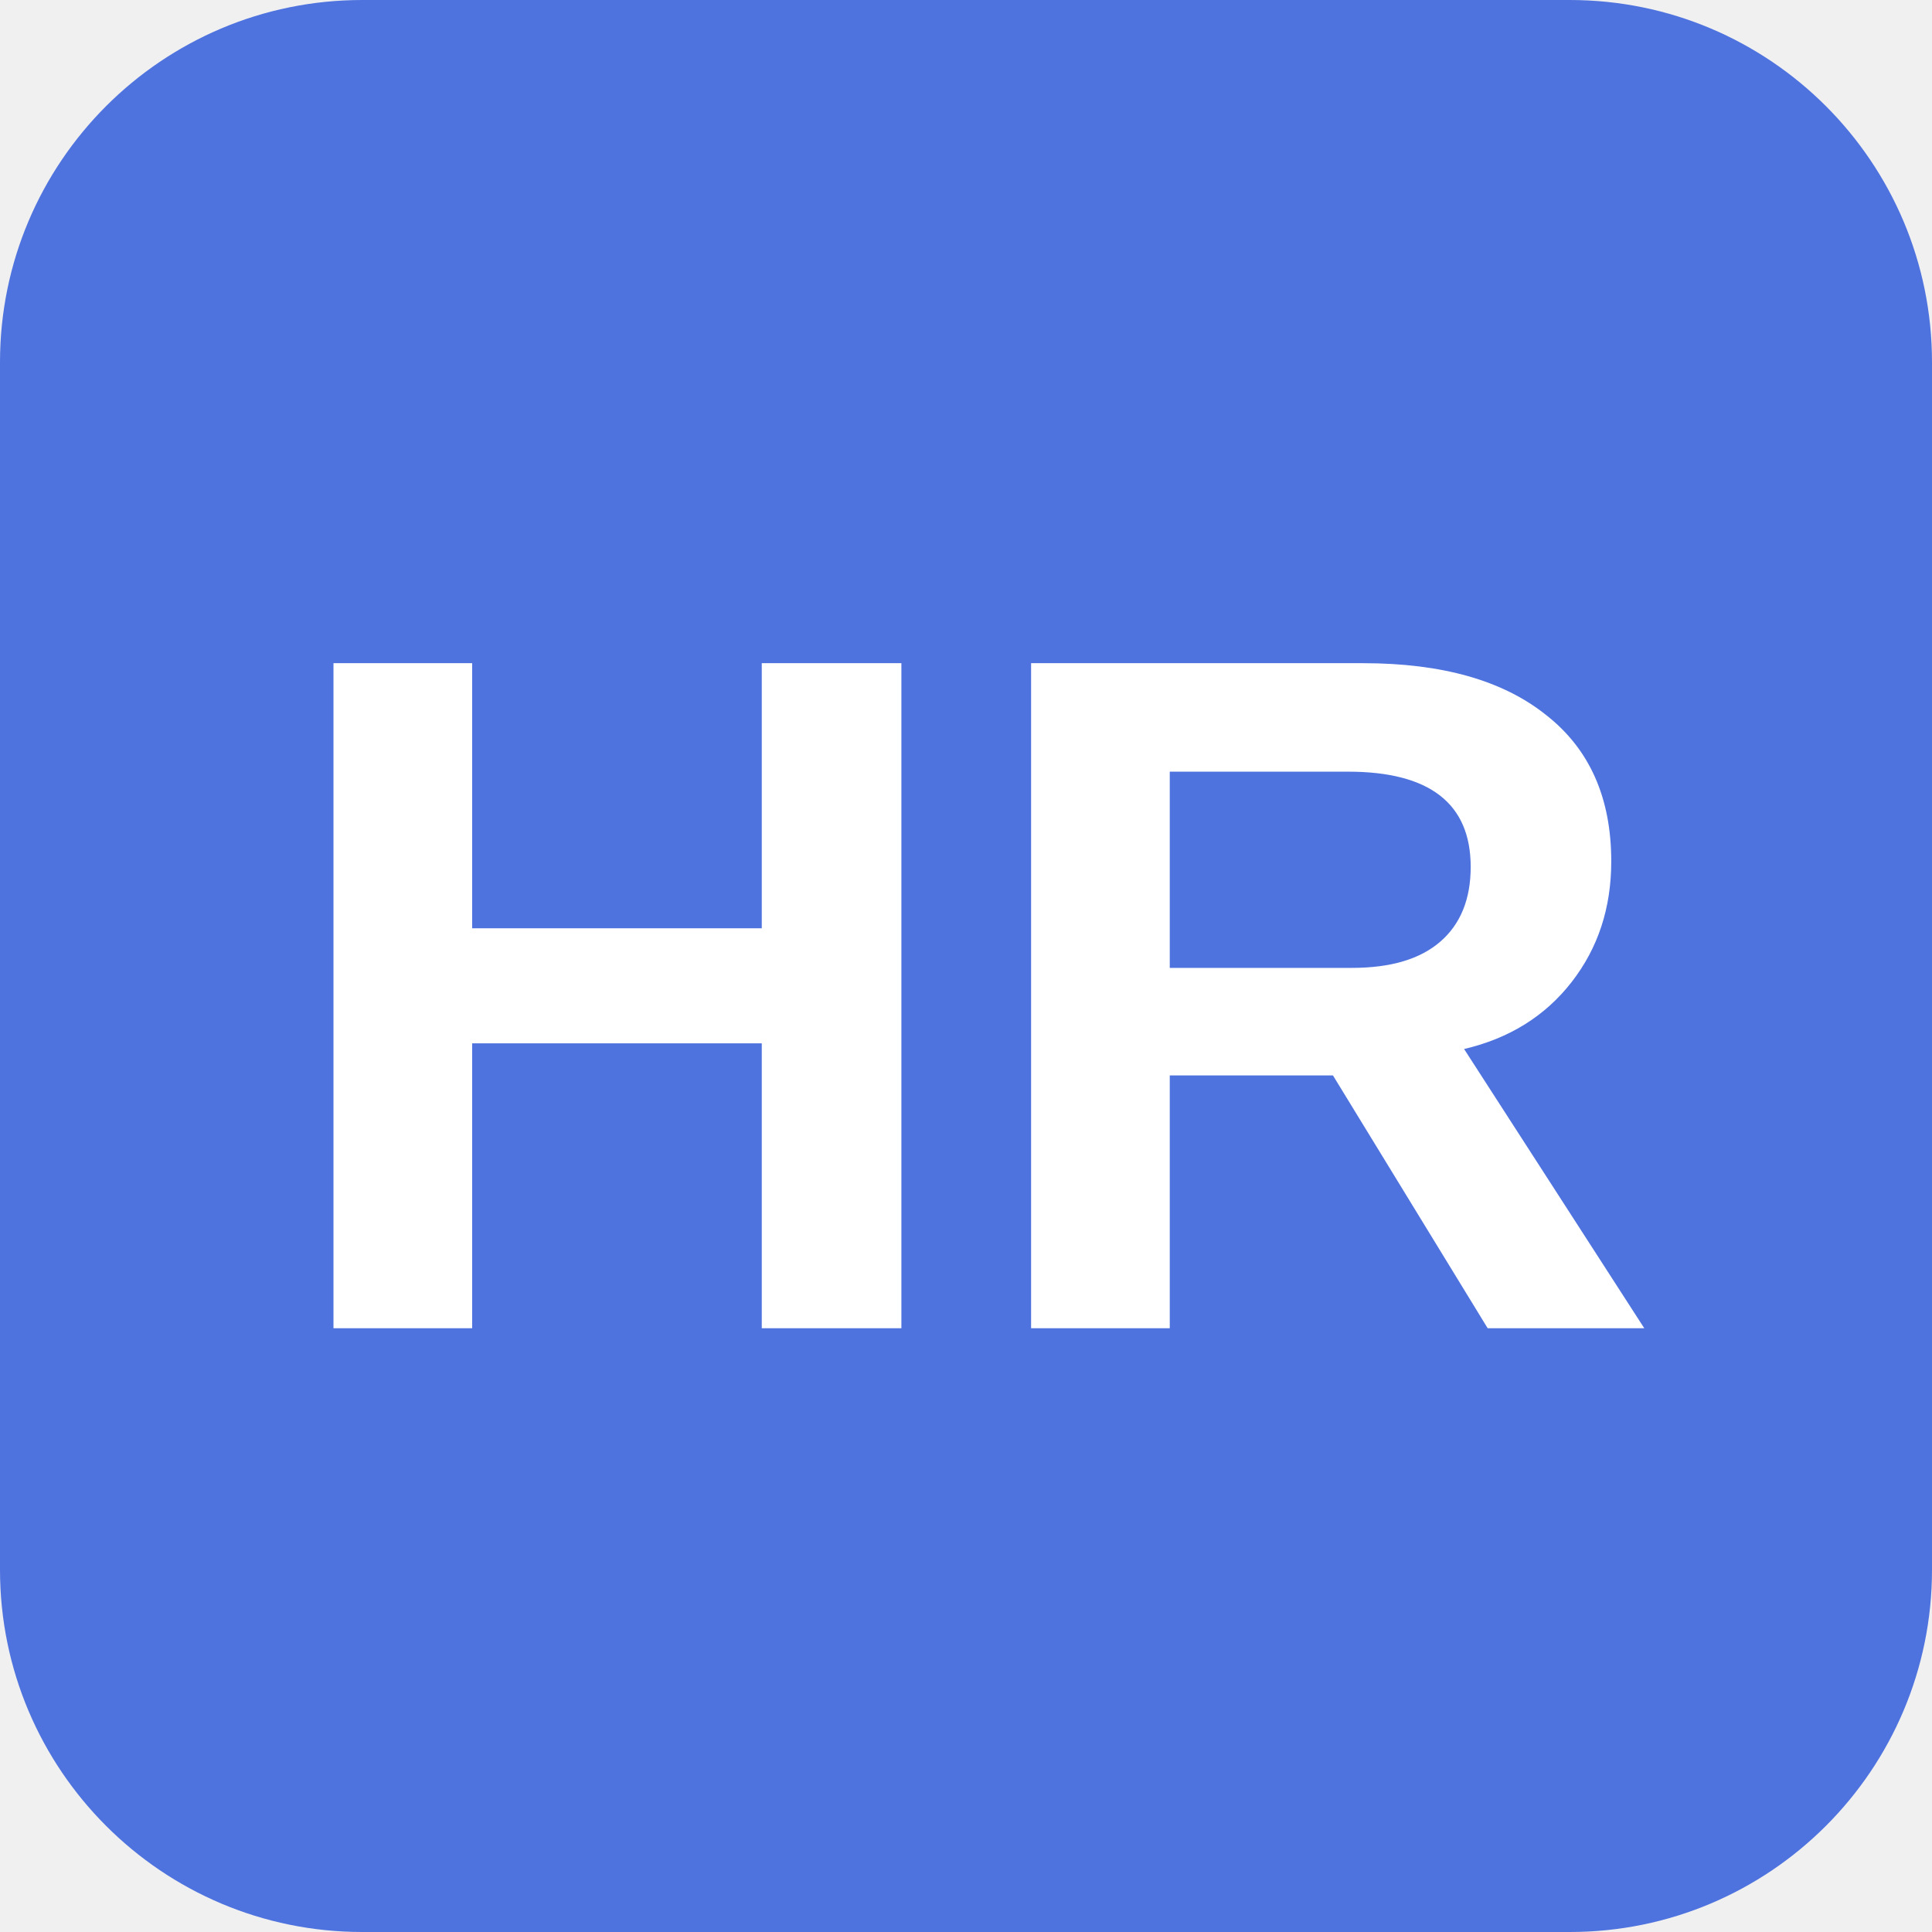
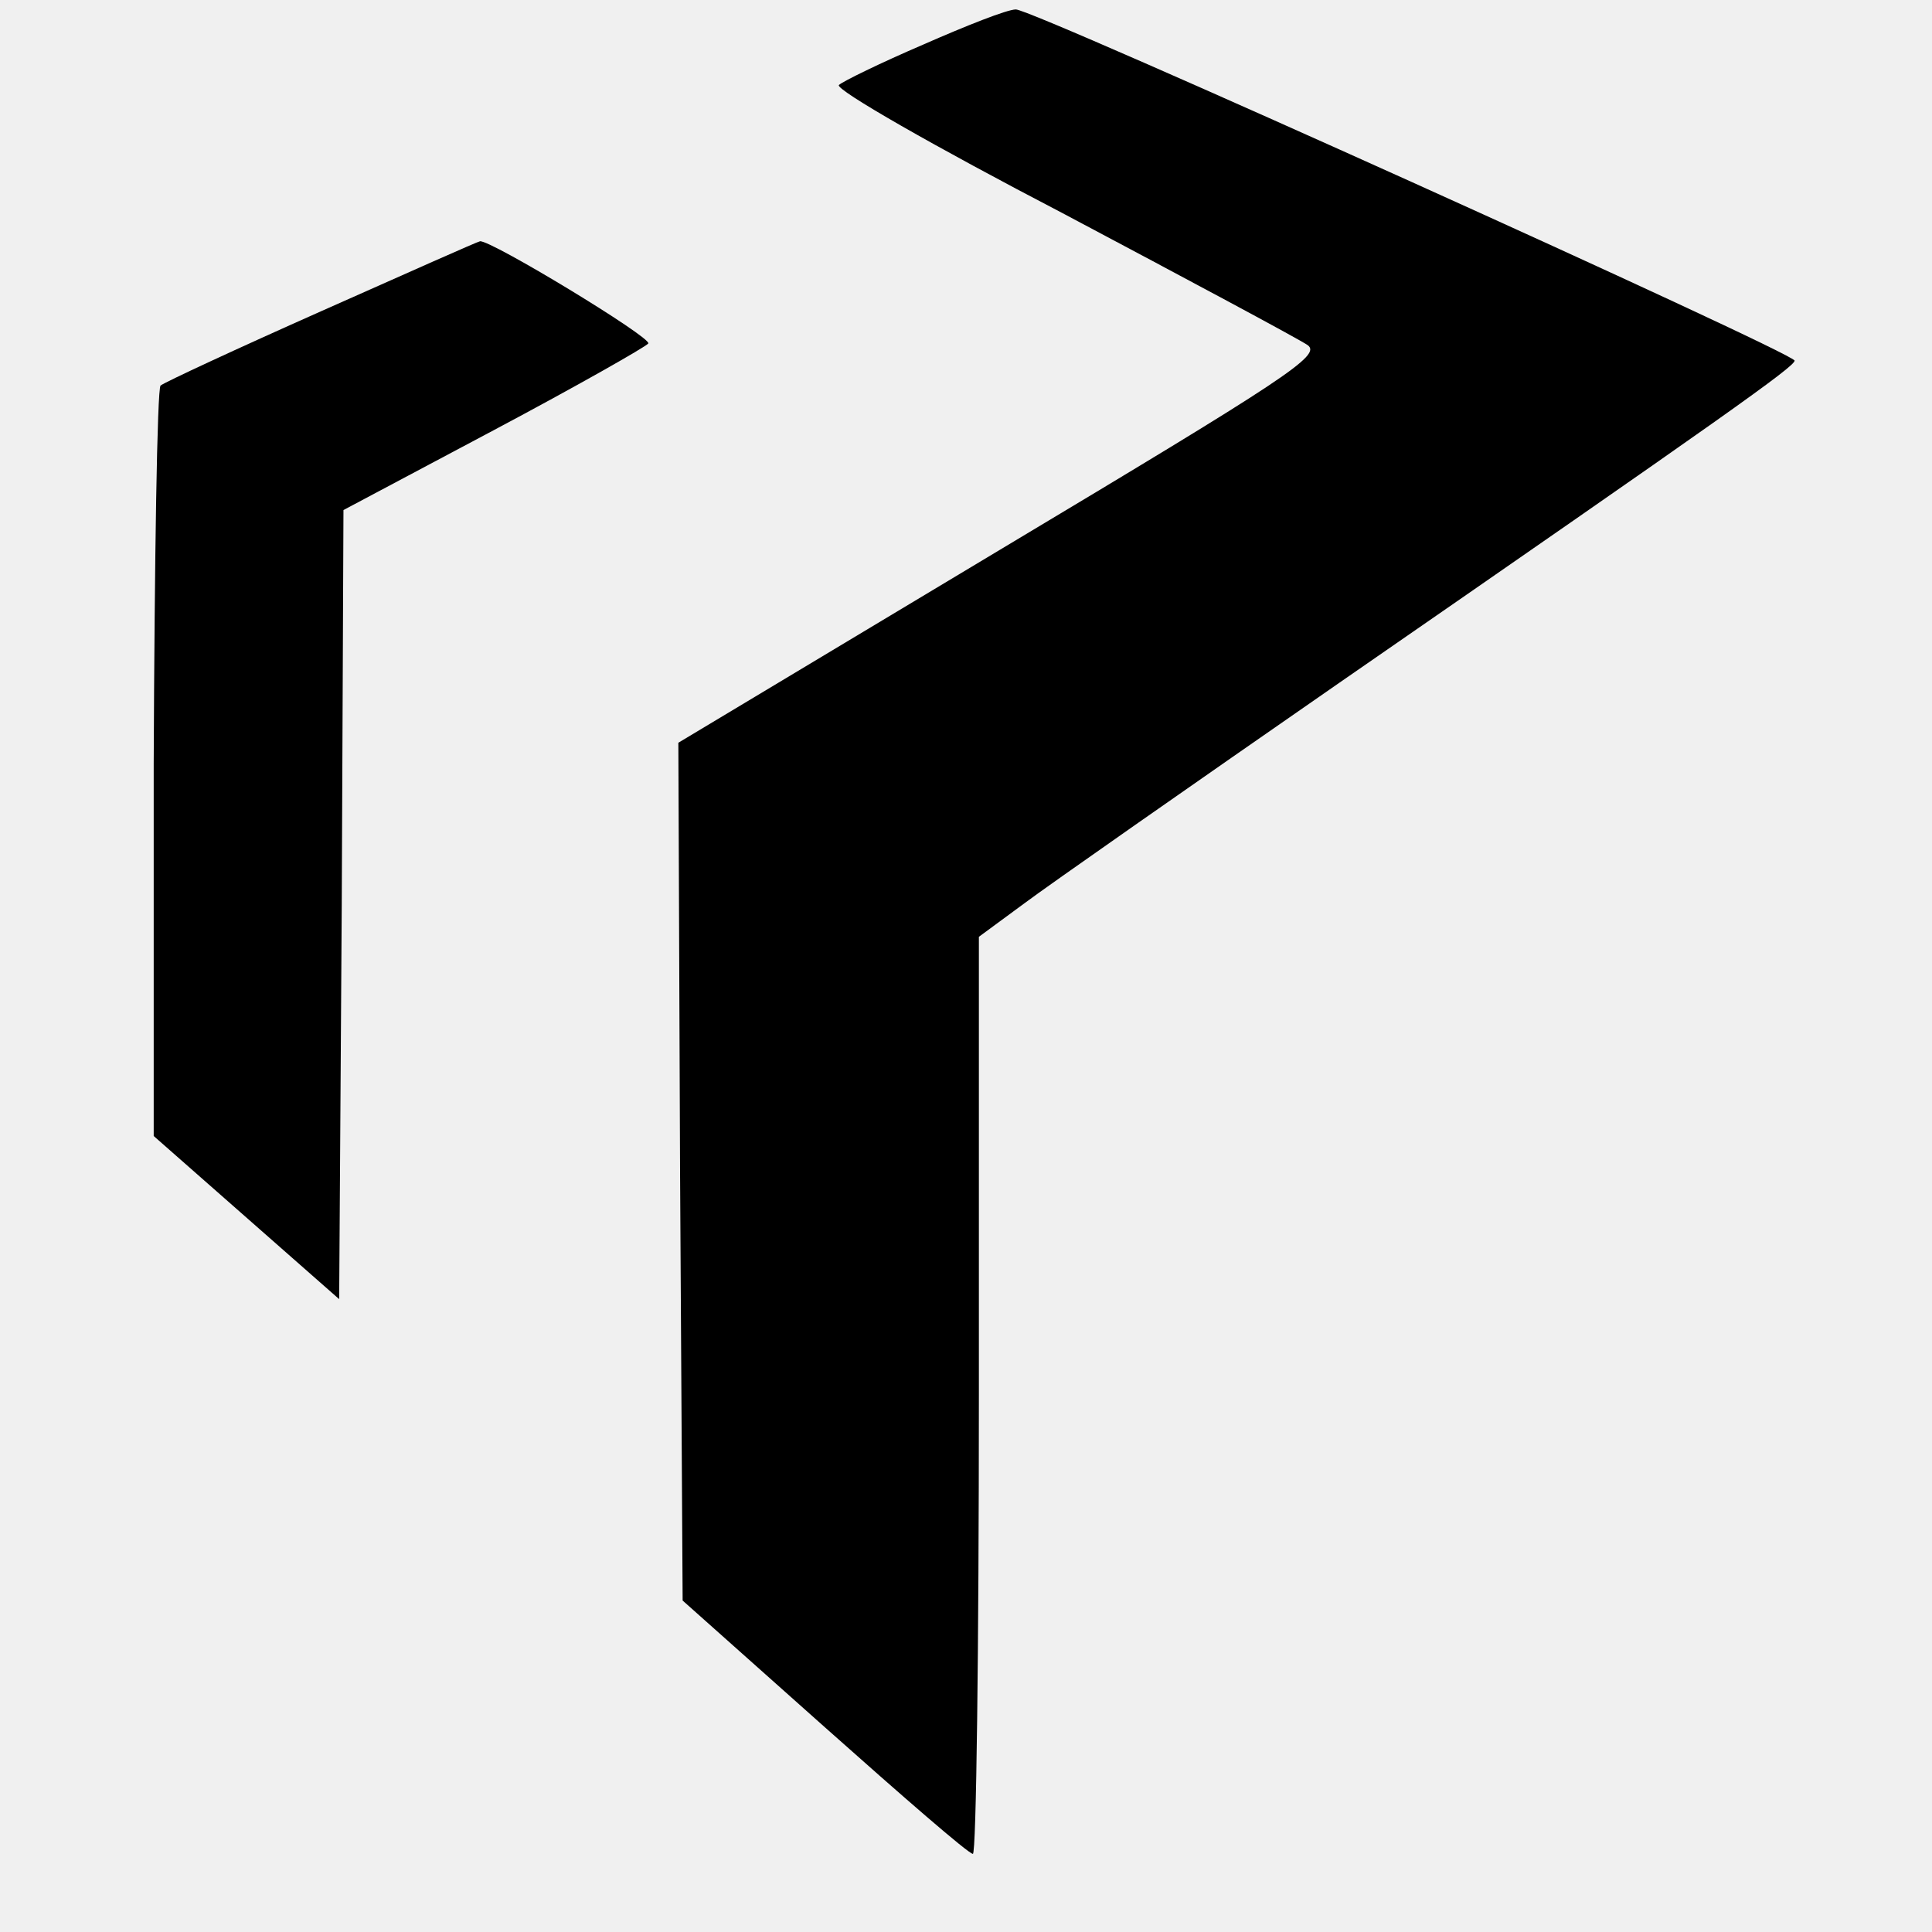
- <svg xmlns="http://www.w3.org/2000/svg" viewBox="0 0 32 32">
-   <rect width="32" height="32" rx="6" fill="#4e73df" />
-   <text x="16" y="22" text-anchor="middle" fill="white" font-family="Arial, sans-serif" font-size="16" font-weight="bold">HR</text>
+ <svg xmlns="http://www.w3.org/2000/svg" version="1.0" width="225pt" height="225pt" viewBox="0 0 225 225" preserveAspectRatio="xMidYMid meet">
+   <g transform="translate(0,225) scale(0.1,-0.1)" fill="#000000" stroke="none">
+     <path d="M1075 2198 c-49 -21 -94 -43 -98 -47 -5 -5 112 -72 260 -149 147 -78 276 -147 286 -154 16 -12 -24 -38 -358 -238 l-375 -225 2 -499 3 -500 165 -147 c91 -81 168 -148 173 -148 4 -1 7 240 7 534 l0 534 53 39 c28 21 194 137 367 257 451 312 530 368 530 375 0 9 -888 410 -907 409 -10 0 -58 -19 -108 -41z" />
+     <path d="M375 1888 c-99 -44 -183 -83 -188 -87 -4 -4 -7 -202 -8 -440 l0 -434 108 -95 108 -95 3 459 2 460 175 93 c96 51 177 97 180 101 4 7 -184 121 -196 119 -2 0 -85 -37 -184 -81z" />
+   </g>
</svg>
